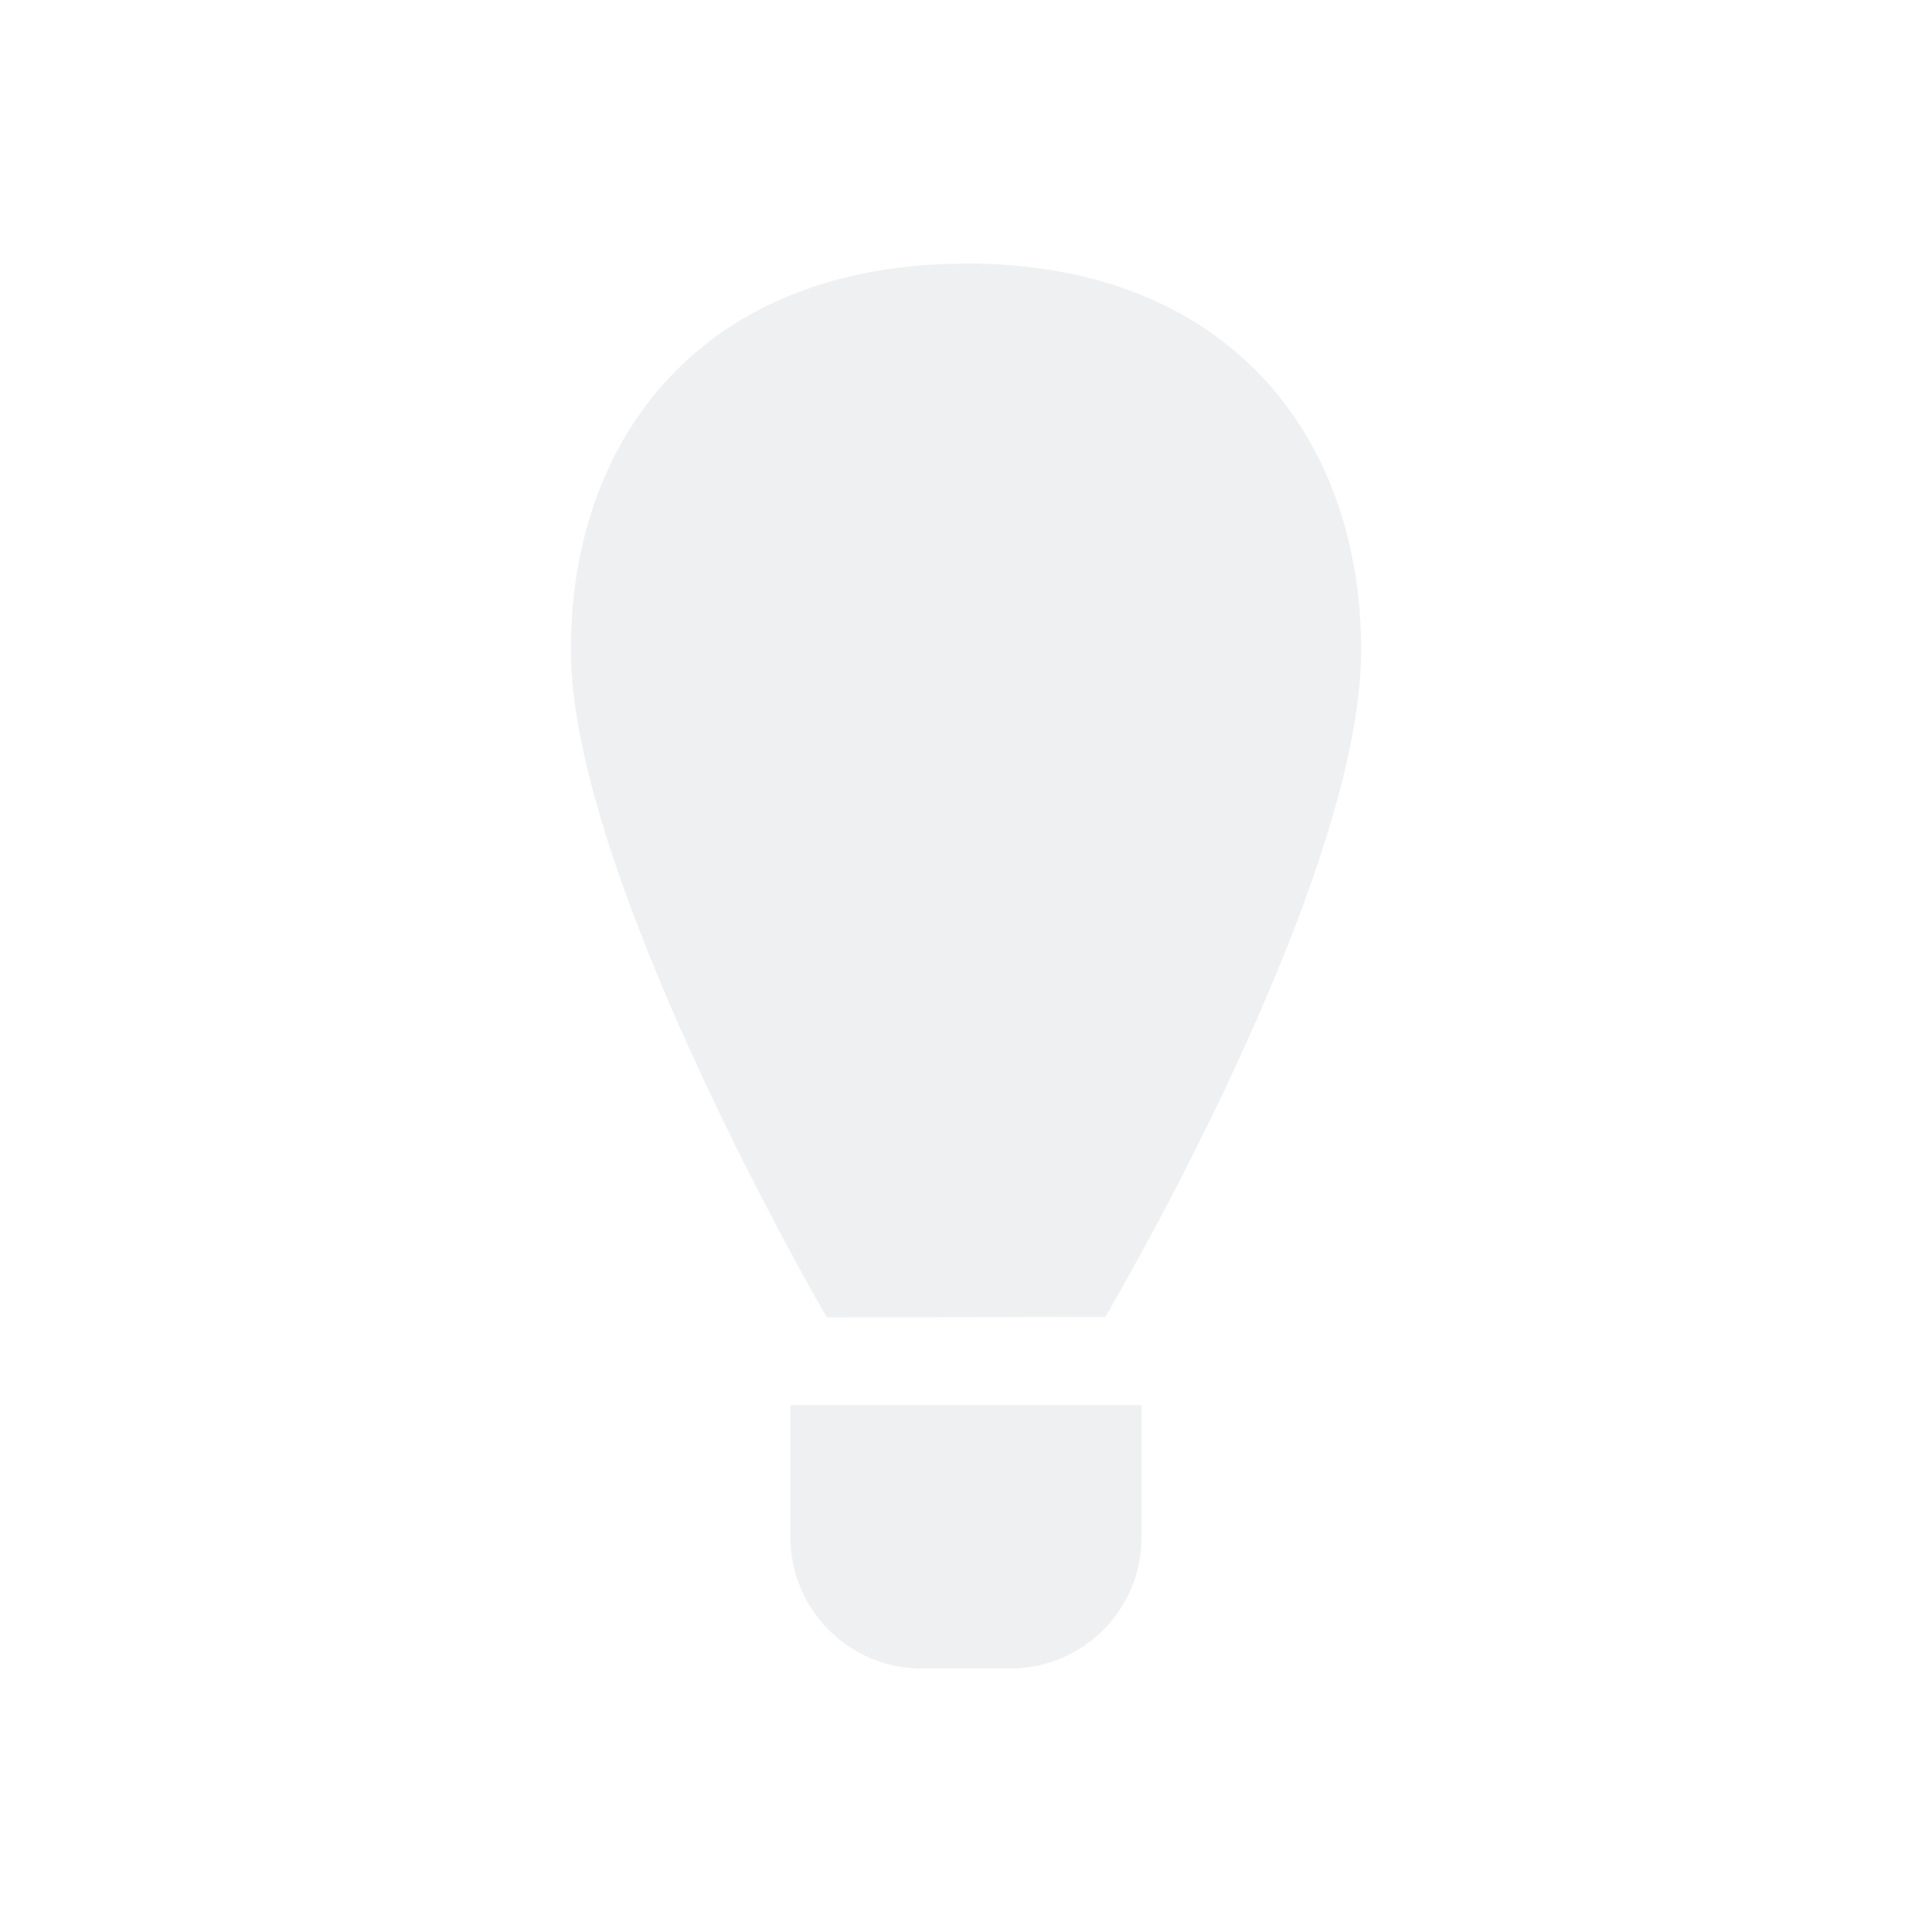
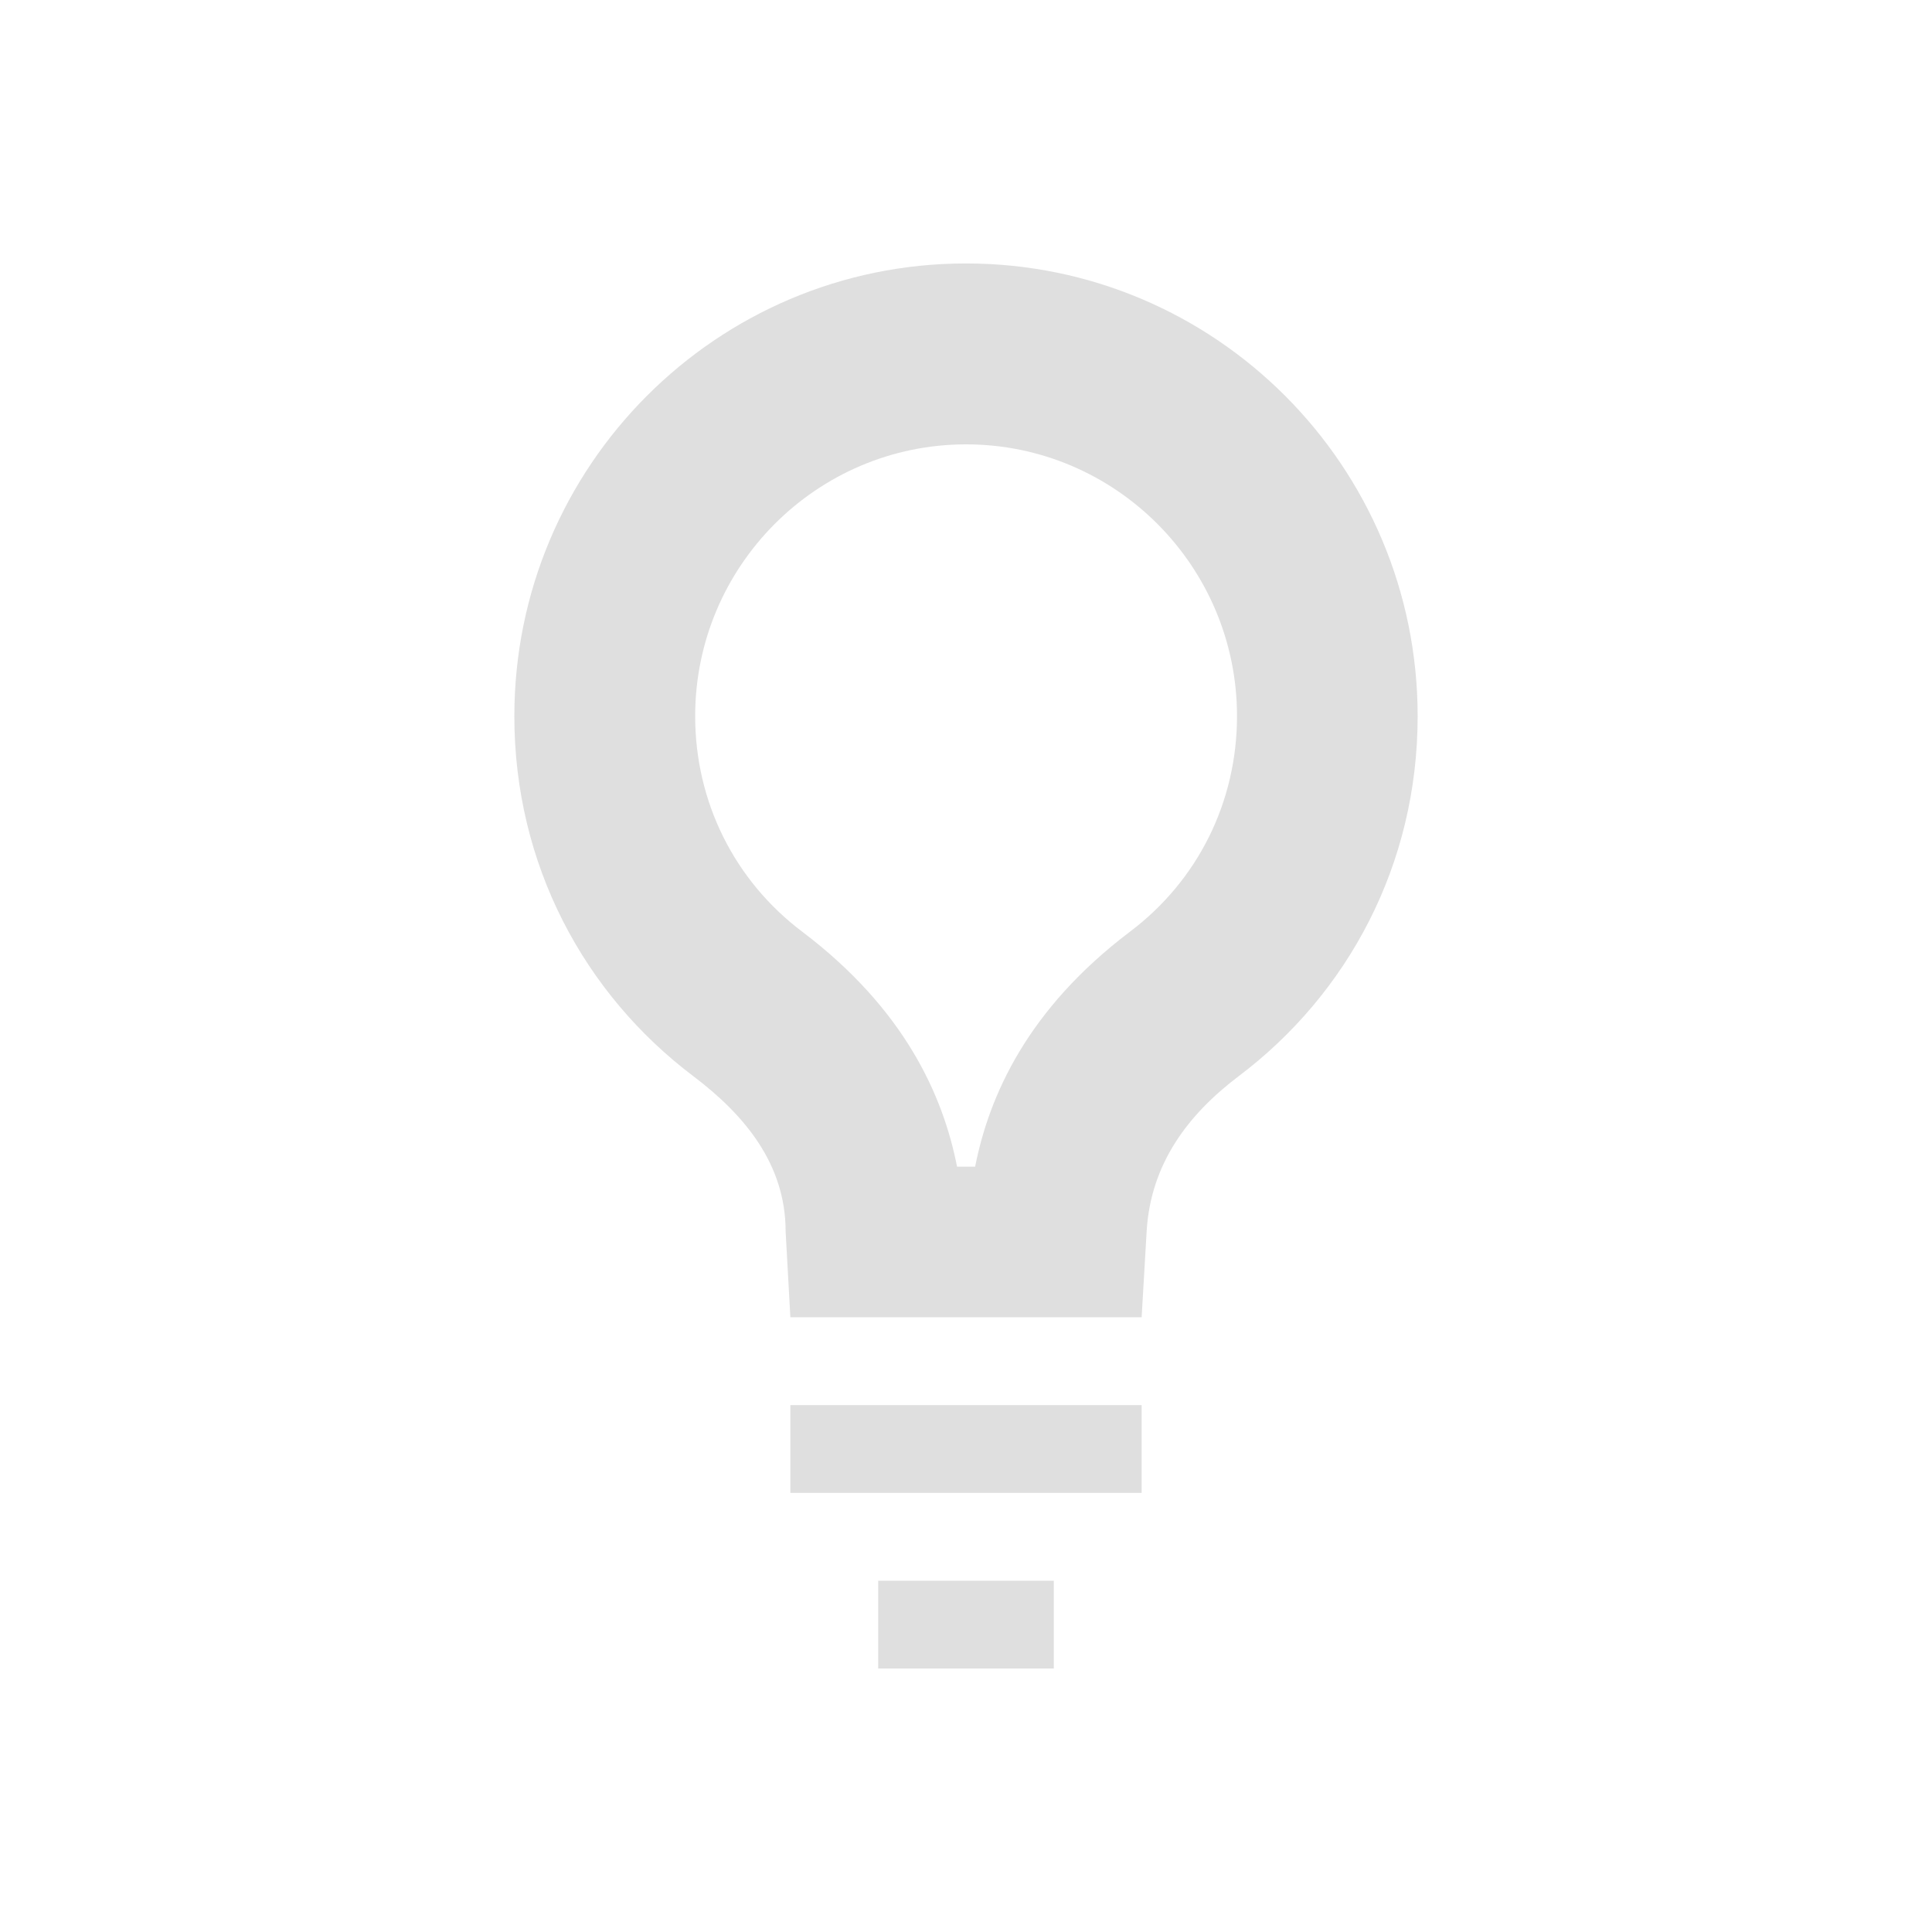
- <svg xmlns="http://www.w3.org/2000/svg" viewBox="0 0 22 22">
-   <defs id="defs3051">
-     <style type="text/css" id="current-color-scheme">
-       .ColorScheme-Text {
-         color:#eff0f1;
-       }
-     </style>
+ <svg xmlns="http://www.w3.org/2000/svg" width="22" height="22" version="1.1">
+   <defs>
+     <style id="current-color-scheme" type="text/css">
+    .ColorScheme-Text { color:#dfdfdf; } .ColorScheme-Highlight { color:#5294e2; }
+   </style>
  </defs>
-   <path d="m 11,3 0,0.002 c -3,0 -4.5,1.986 -4.5,4.398 C 6.5,10 9.414,15 9.414,15 l 3.172,-0.004 c 0,0 2.914,-4.922 2.914,-7.596 C 15.5,4.988 14,3 11,3 Z m -2,13 0,1.5 c 0,0.831 0.669,1.5 1.5,1.5 l 1,0 c 0.831,0 1.5,-0.669 1.5,-1.5 l 0,-1.5 -1.5,0 -1,0 z" style="fill:currentColor;fill-opacity:1;stroke:none;" class="ColorScheme-Text" />
+   <g transform="translate(-545 -933.27)">
+     <path style="fill:currentColor" class="ColorScheme-Text" d="m556 936.27c-2.84 0-5.143 2.309-5.143 5.156 0 1.688 0.794 3.161 2.041 4.101 0.573 0.434 1.048 0.993 1.048 1.765l0.054 0.978h4l0.057-0.978c0.045-0.77 0.472-1.331 1.045-1.765 1.248-0.94 2.041-2.413 2.041-4.101 0-2.847-2.302-5.156-5.143-5.156zm0 2.06c1.703 0 3.086 1.389 3.086 3.095 0 0.975-0.444 1.871-1.221 2.456-1.16 0.878-1.6 1.859-1.761 2.674h-0.206c-0.16-0.816-0.601-1.796-1.761-2.674-0.776-0.585-1.221-1.482-1.221-2.456 0-1.706 1.383-3.095 3.086-3.095zm-2 10.94v1h4v-1zm1 2v1h2v-1z" />
+   </g>
</svg>
